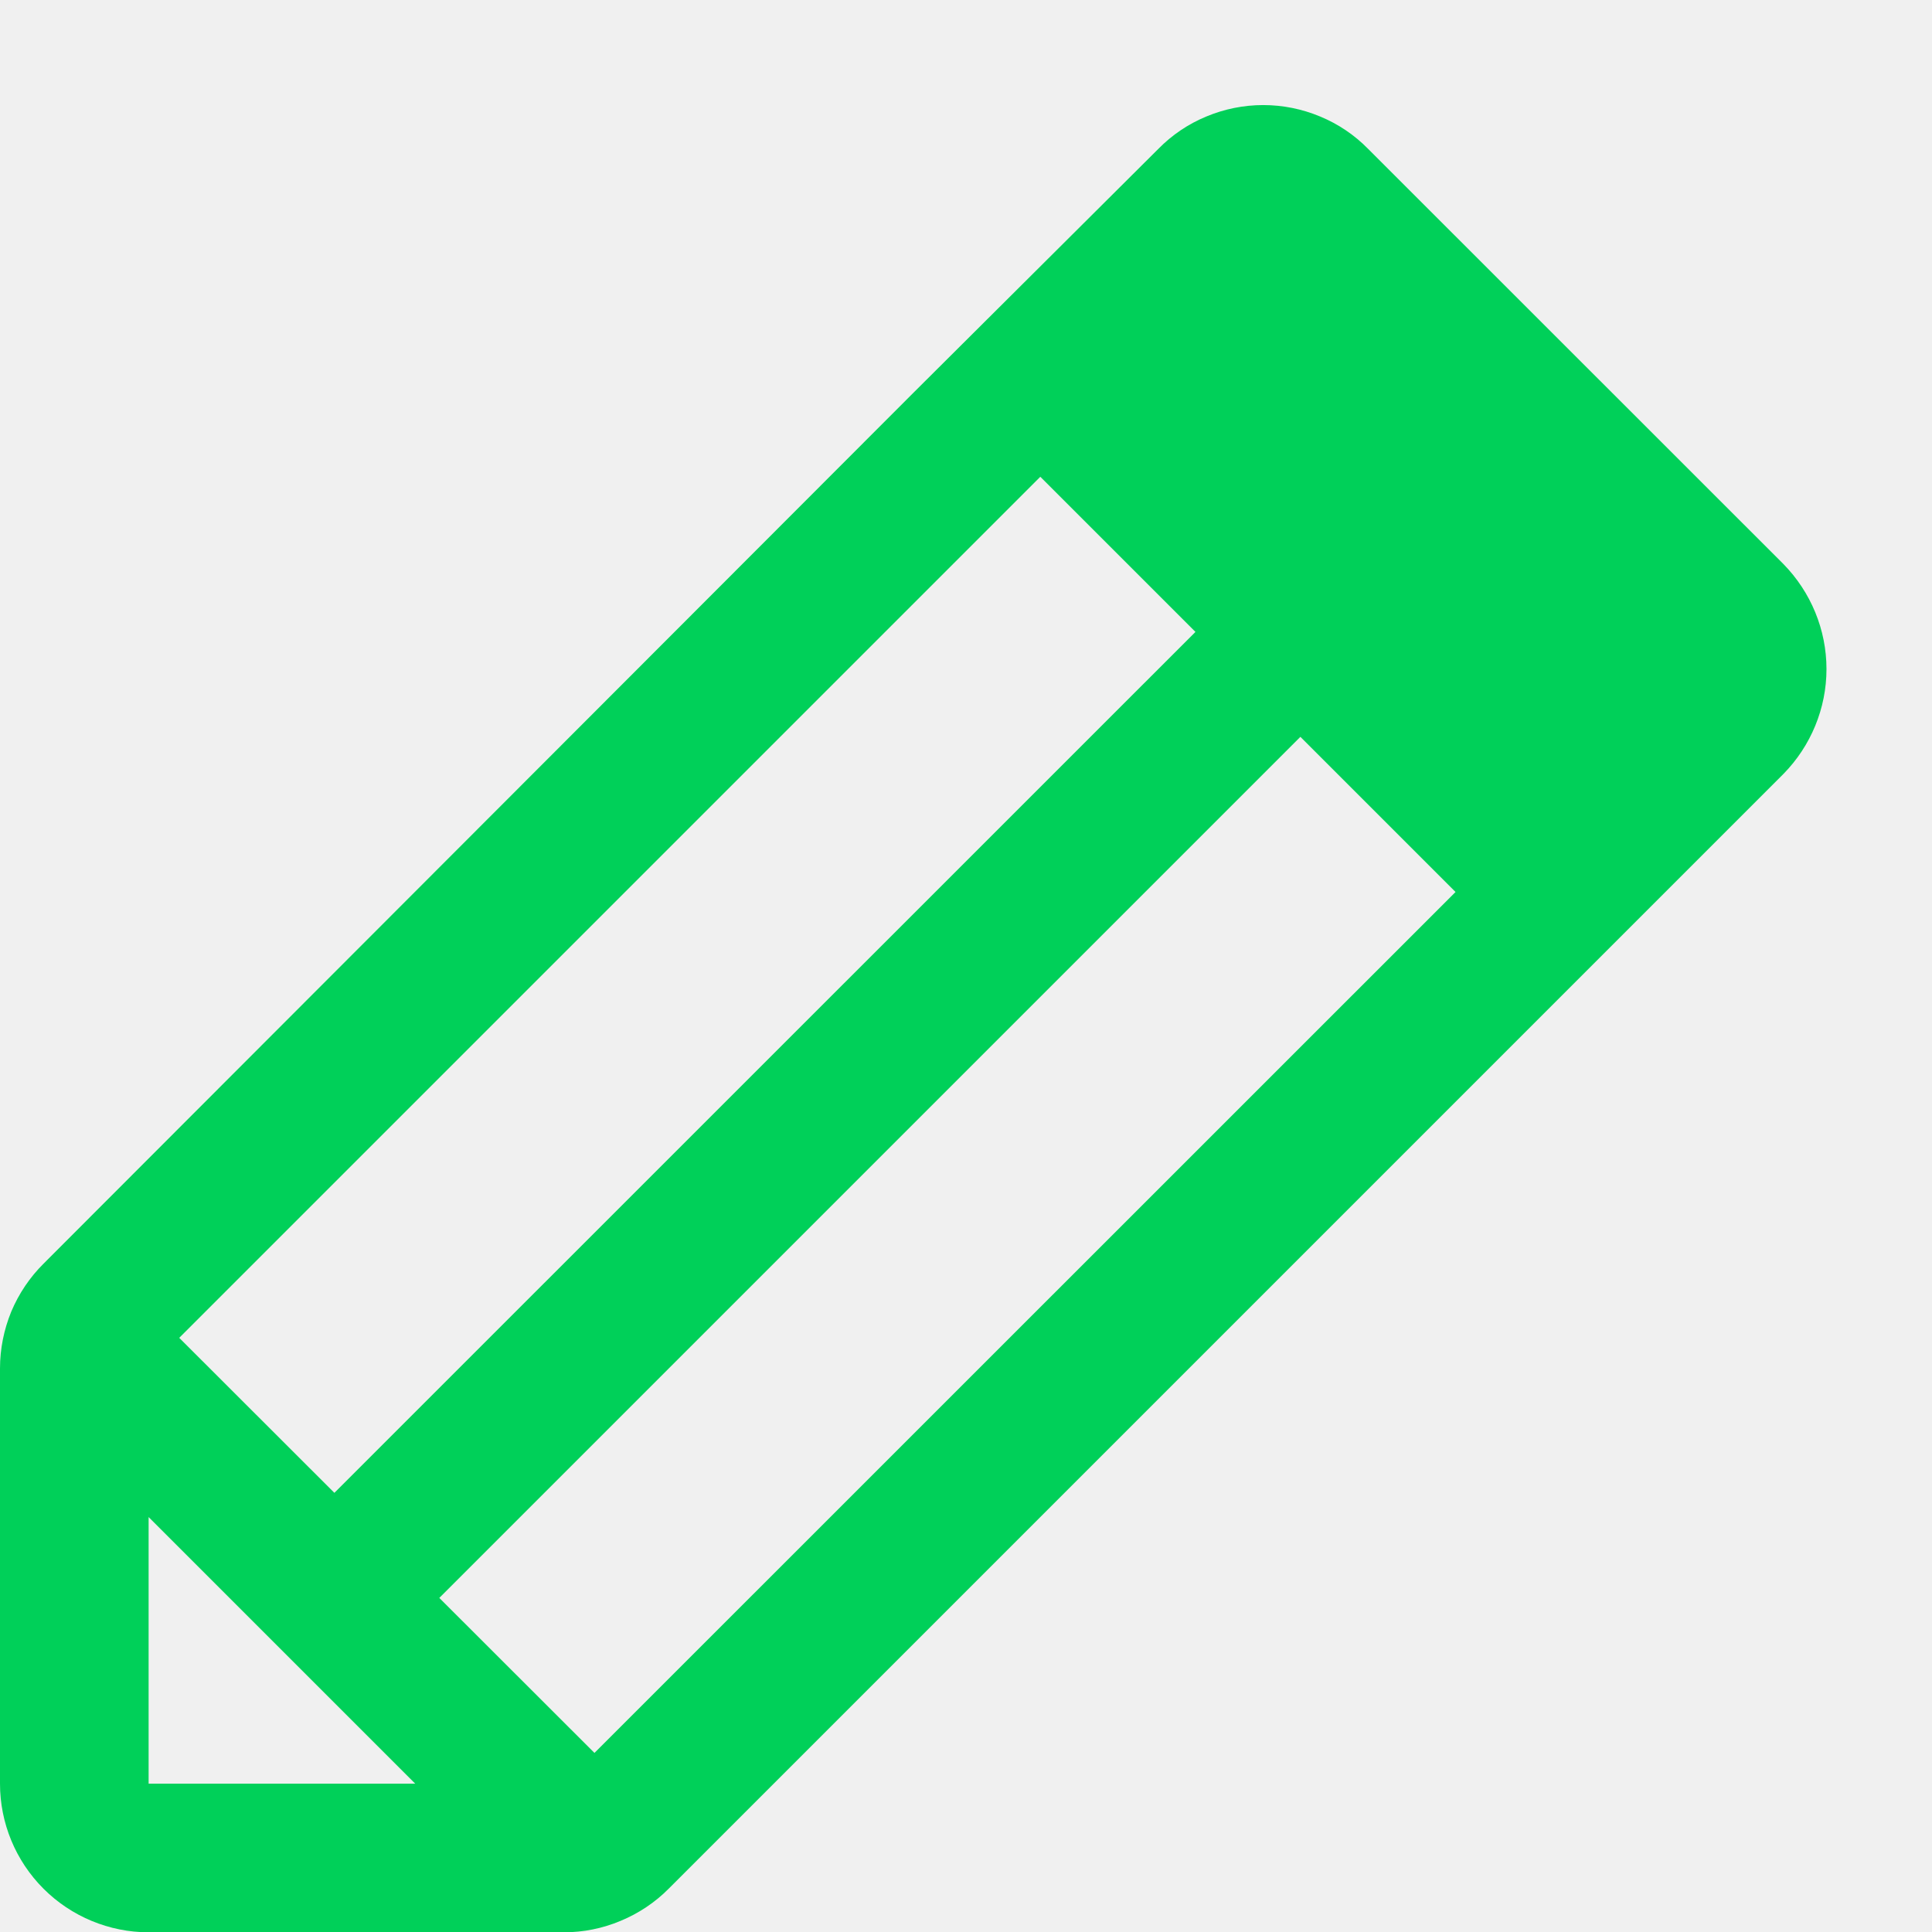
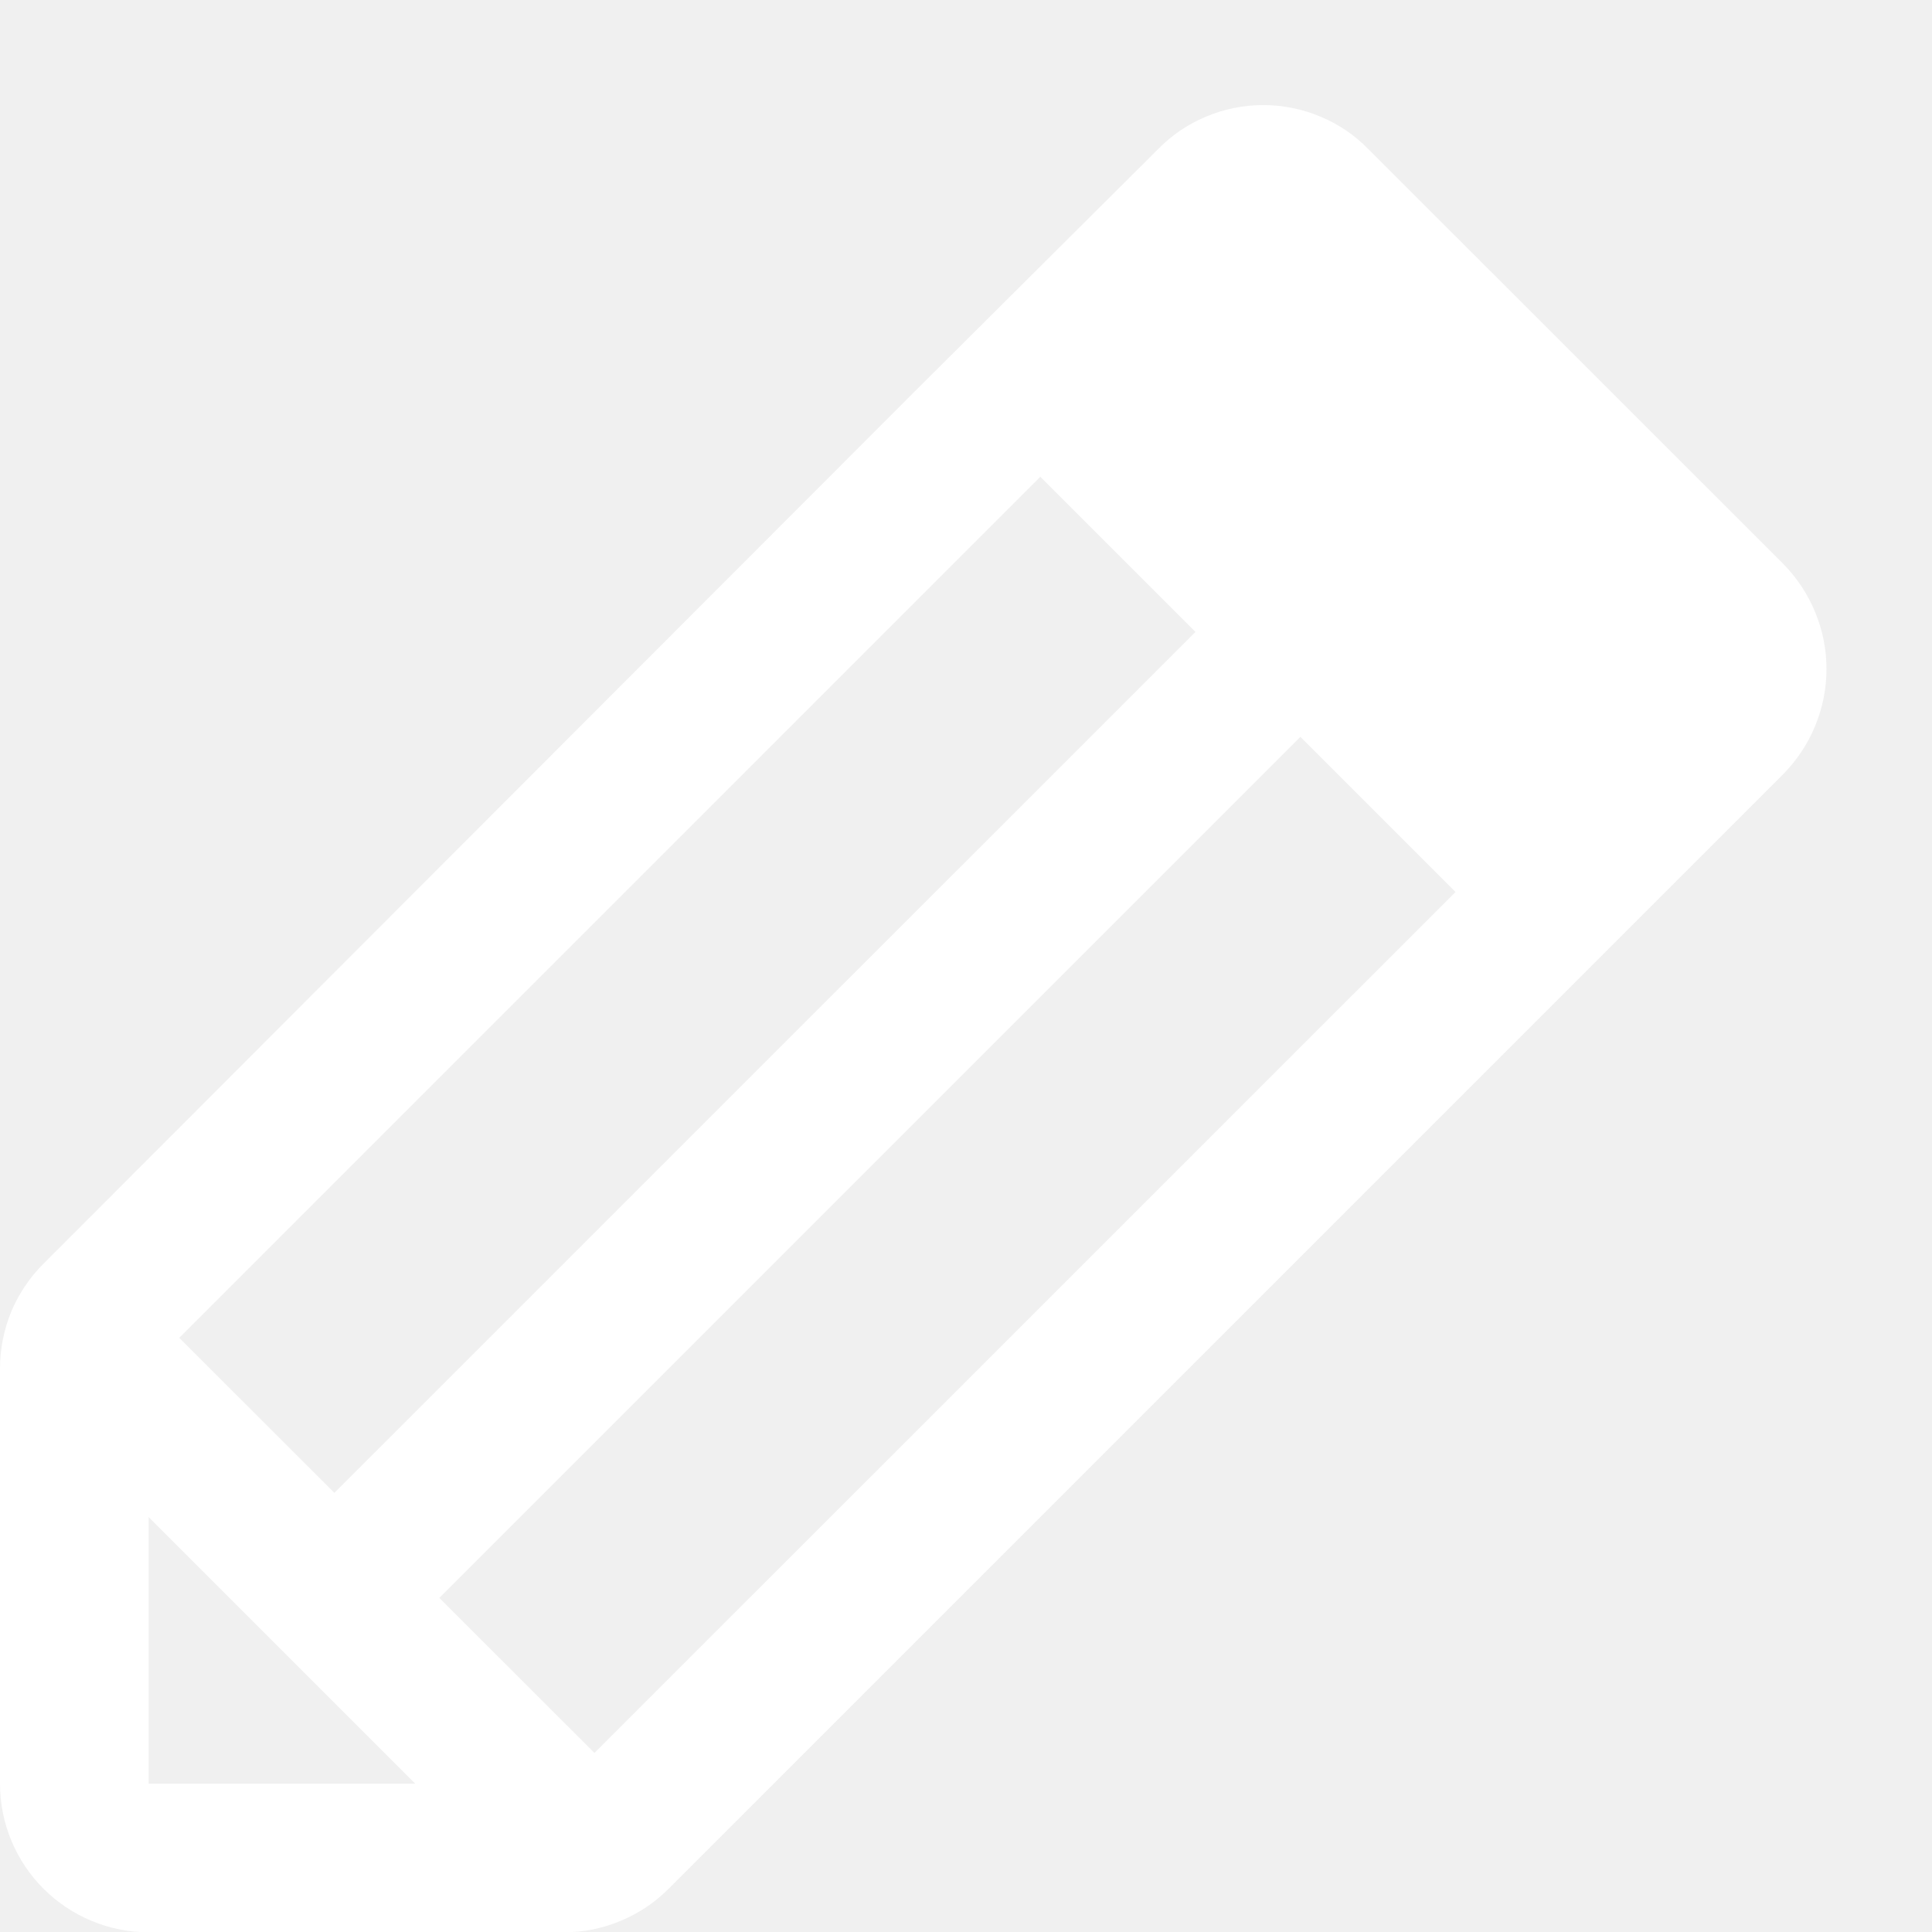
<svg xmlns="http://www.w3.org/2000/svg" width="13" height="13" viewBox="0 0 13 13" fill="none">
-   <path d="M12 3.795L9.206 1.002C9.114 0.908 9.004 0.834 8.883 0.784C8.761 0.733 8.631 0.707 8.5 0.707C8.369 0.707 8.239 0.733 8.117 0.784C7.996 0.834 7.886 0.908 7.794 1.002L6.144 2.645L0.294 8.502C0.201 8.594 0.127 8.704 0.076 8.825C0.026 8.947 -0 9.077 3.94218e-07 9.208V12.002C3.94218e-07 12.267 0.105 12.521 0.293 12.709C0.48 12.896 0.735 13.002 1 13.002H3.794C3.925 13.002 4.055 12.976 4.176 12.925C4.297 12.875 4.408 12.801 4.5 12.708L12 5.208C12.185 5.02 12.29 4.766 12.29 4.502C12.29 4.237 12.185 3.984 12 3.795ZM1.206 9.002L7 3.208L8.044 4.252L2.25 10.045L1.206 9.002ZM1 10.208L2.794 12.002H1V10.208ZM4 11.795L2.956 10.752L8.75 4.958L9.794 6.002L4 11.795Z" fill="#00D059" />
+   <path d="M12 3.795L9.206 1.002C9.114 0.908 9.004 0.834 8.883 0.784C8.761 0.733 8.631 0.707 8.5 0.707C8.369 0.707 8.239 0.733 8.117 0.784C7.996 0.834 7.886 0.908 7.794 1.002L6.144 2.645L0.294 8.502C0.201 8.594 0.127 8.704 0.076 8.825C0.026 8.947 -0 9.077 3.94218e-07 9.208V12.002C3.94218e-07 12.267 0.105 12.521 0.293 12.709C0.48 12.896 0.735 13.002 1 13.002H3.794C3.925 13.002 4.055 12.976 4.176 12.925C4.297 12.875 4.408 12.801 4.5 12.708L12 5.208C12.185 5.02 12.29 4.766 12.29 4.502C12.29 4.237 12.185 3.984 12 3.795ZM1.206 9.002L7 3.208L8.044 4.252L2.25 10.045L1.206 9.002ZM1 10.208L2.794 12.002H1V10.208ZM4 11.795L2.956 10.752L8.75 4.958L9.794 6.002L4 11.795Z" fill="#FFFFFF" />
</svg>
